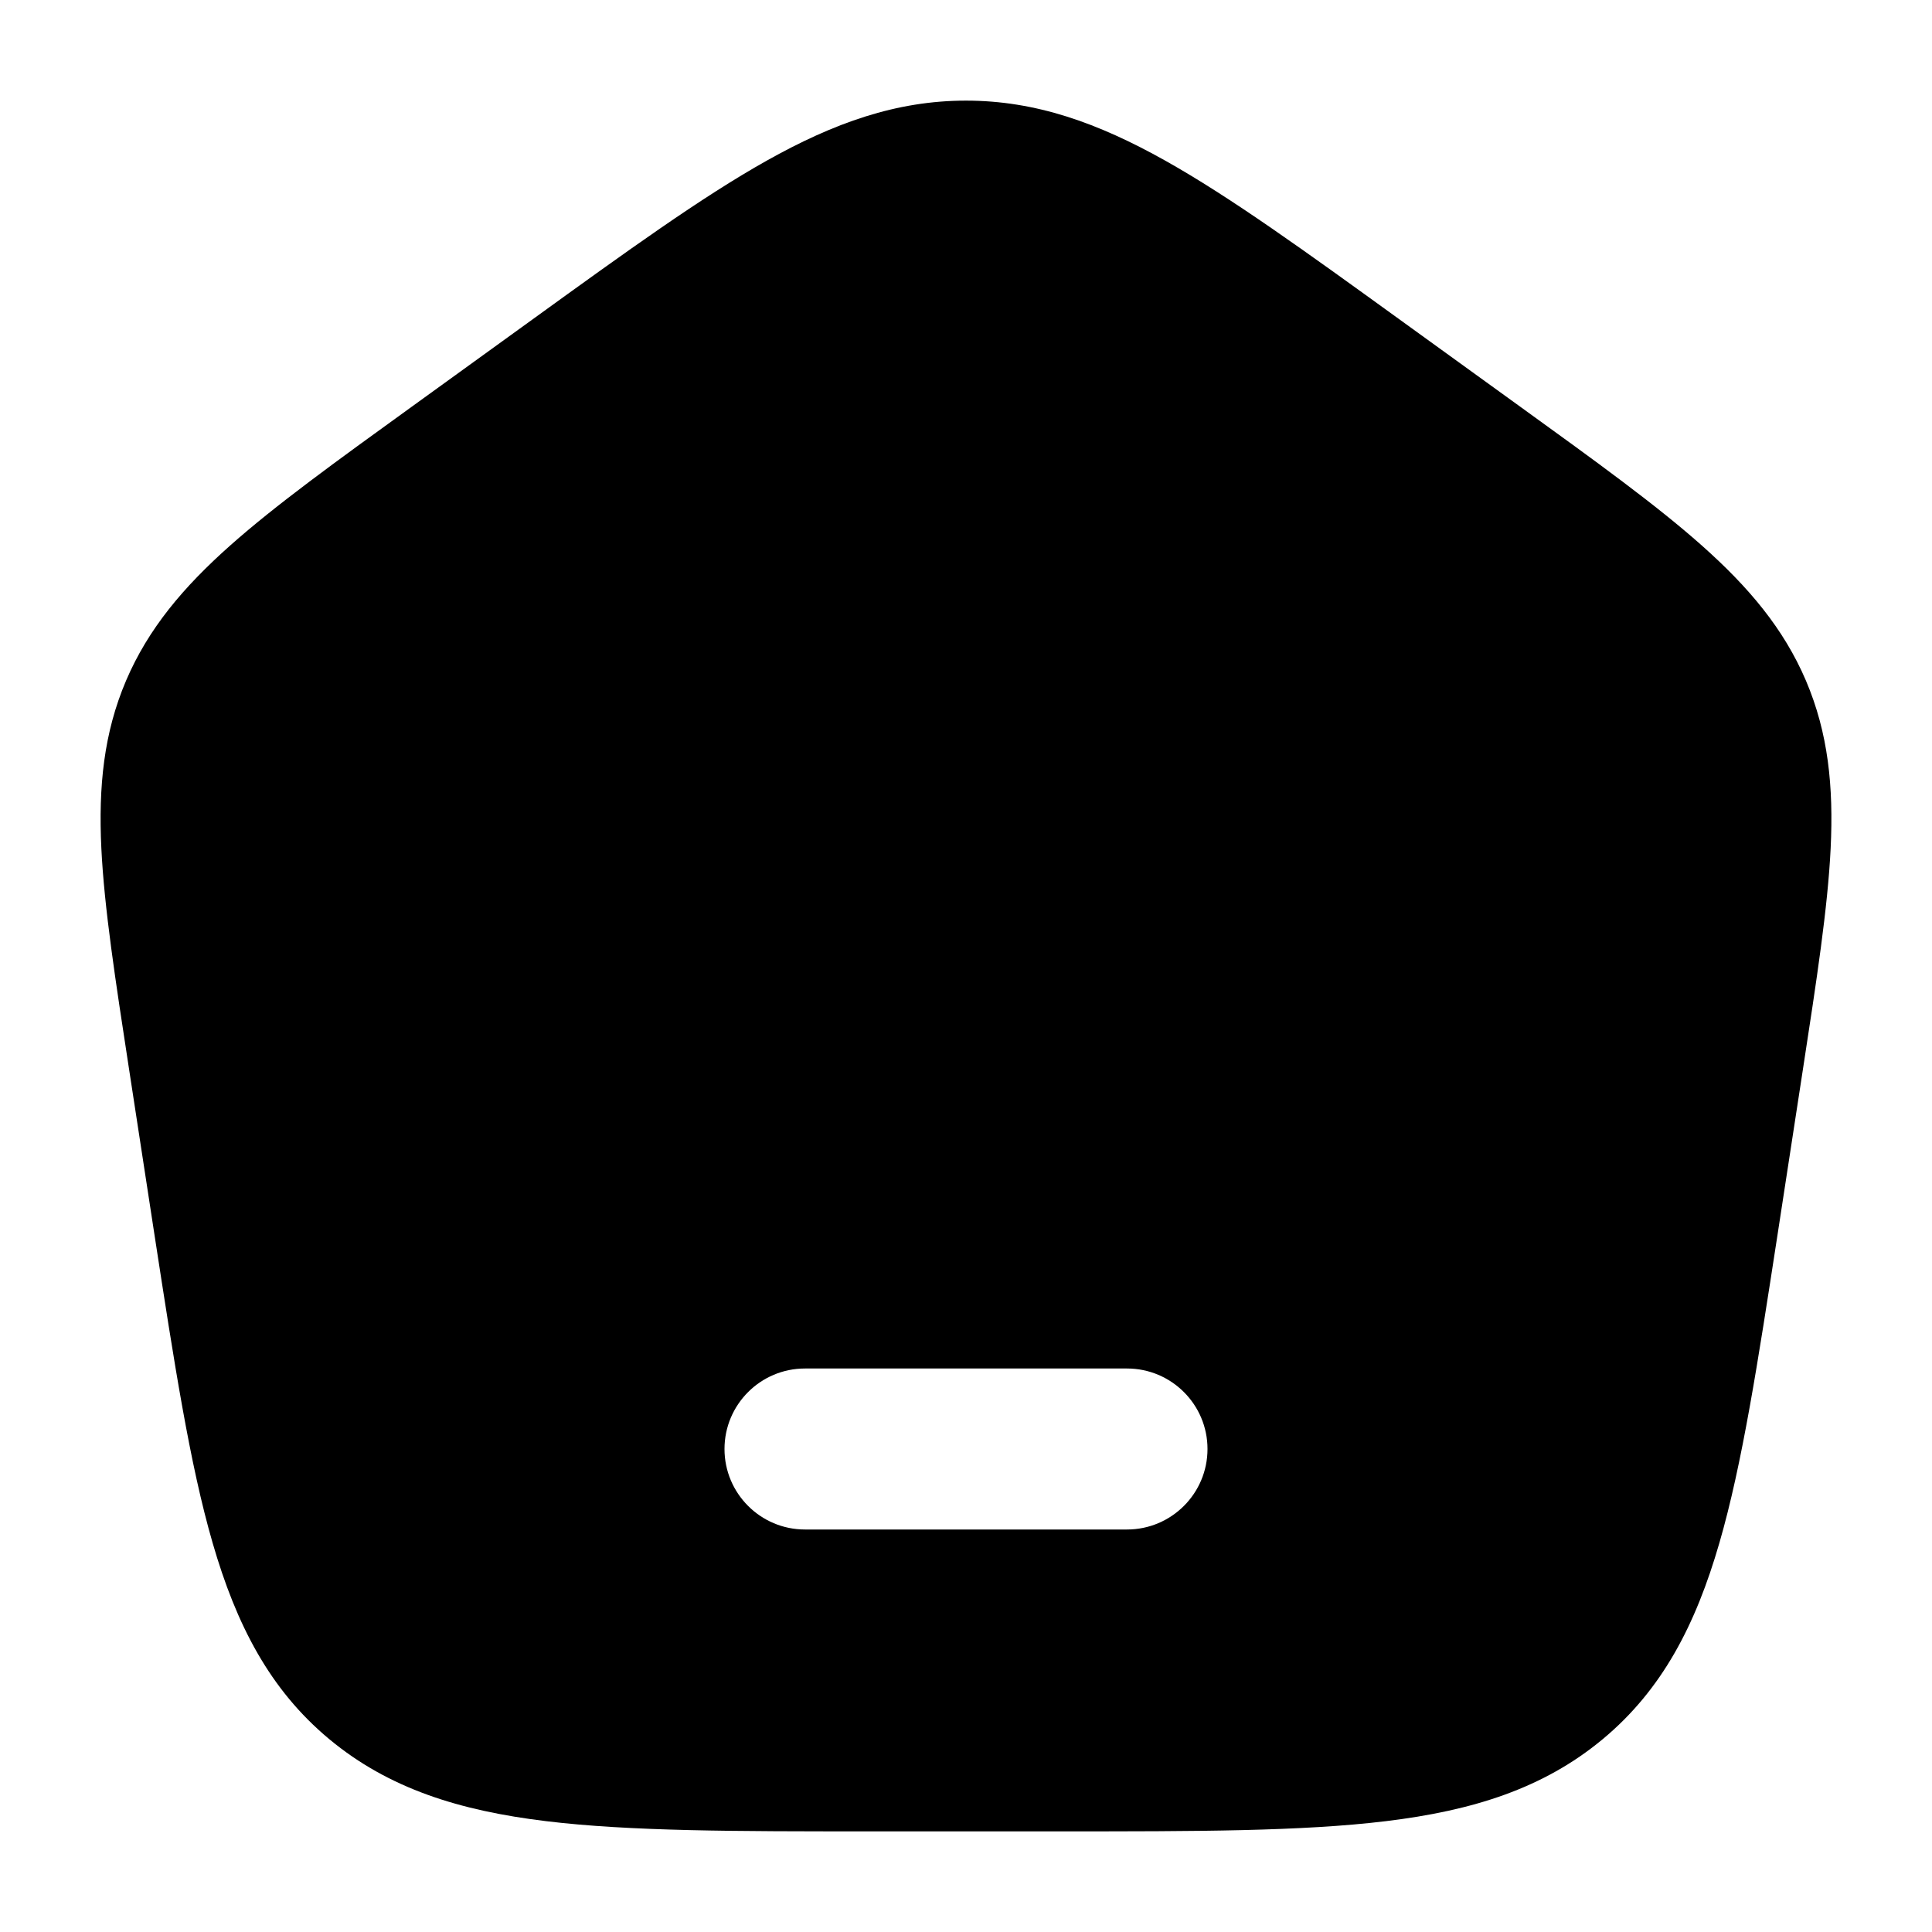
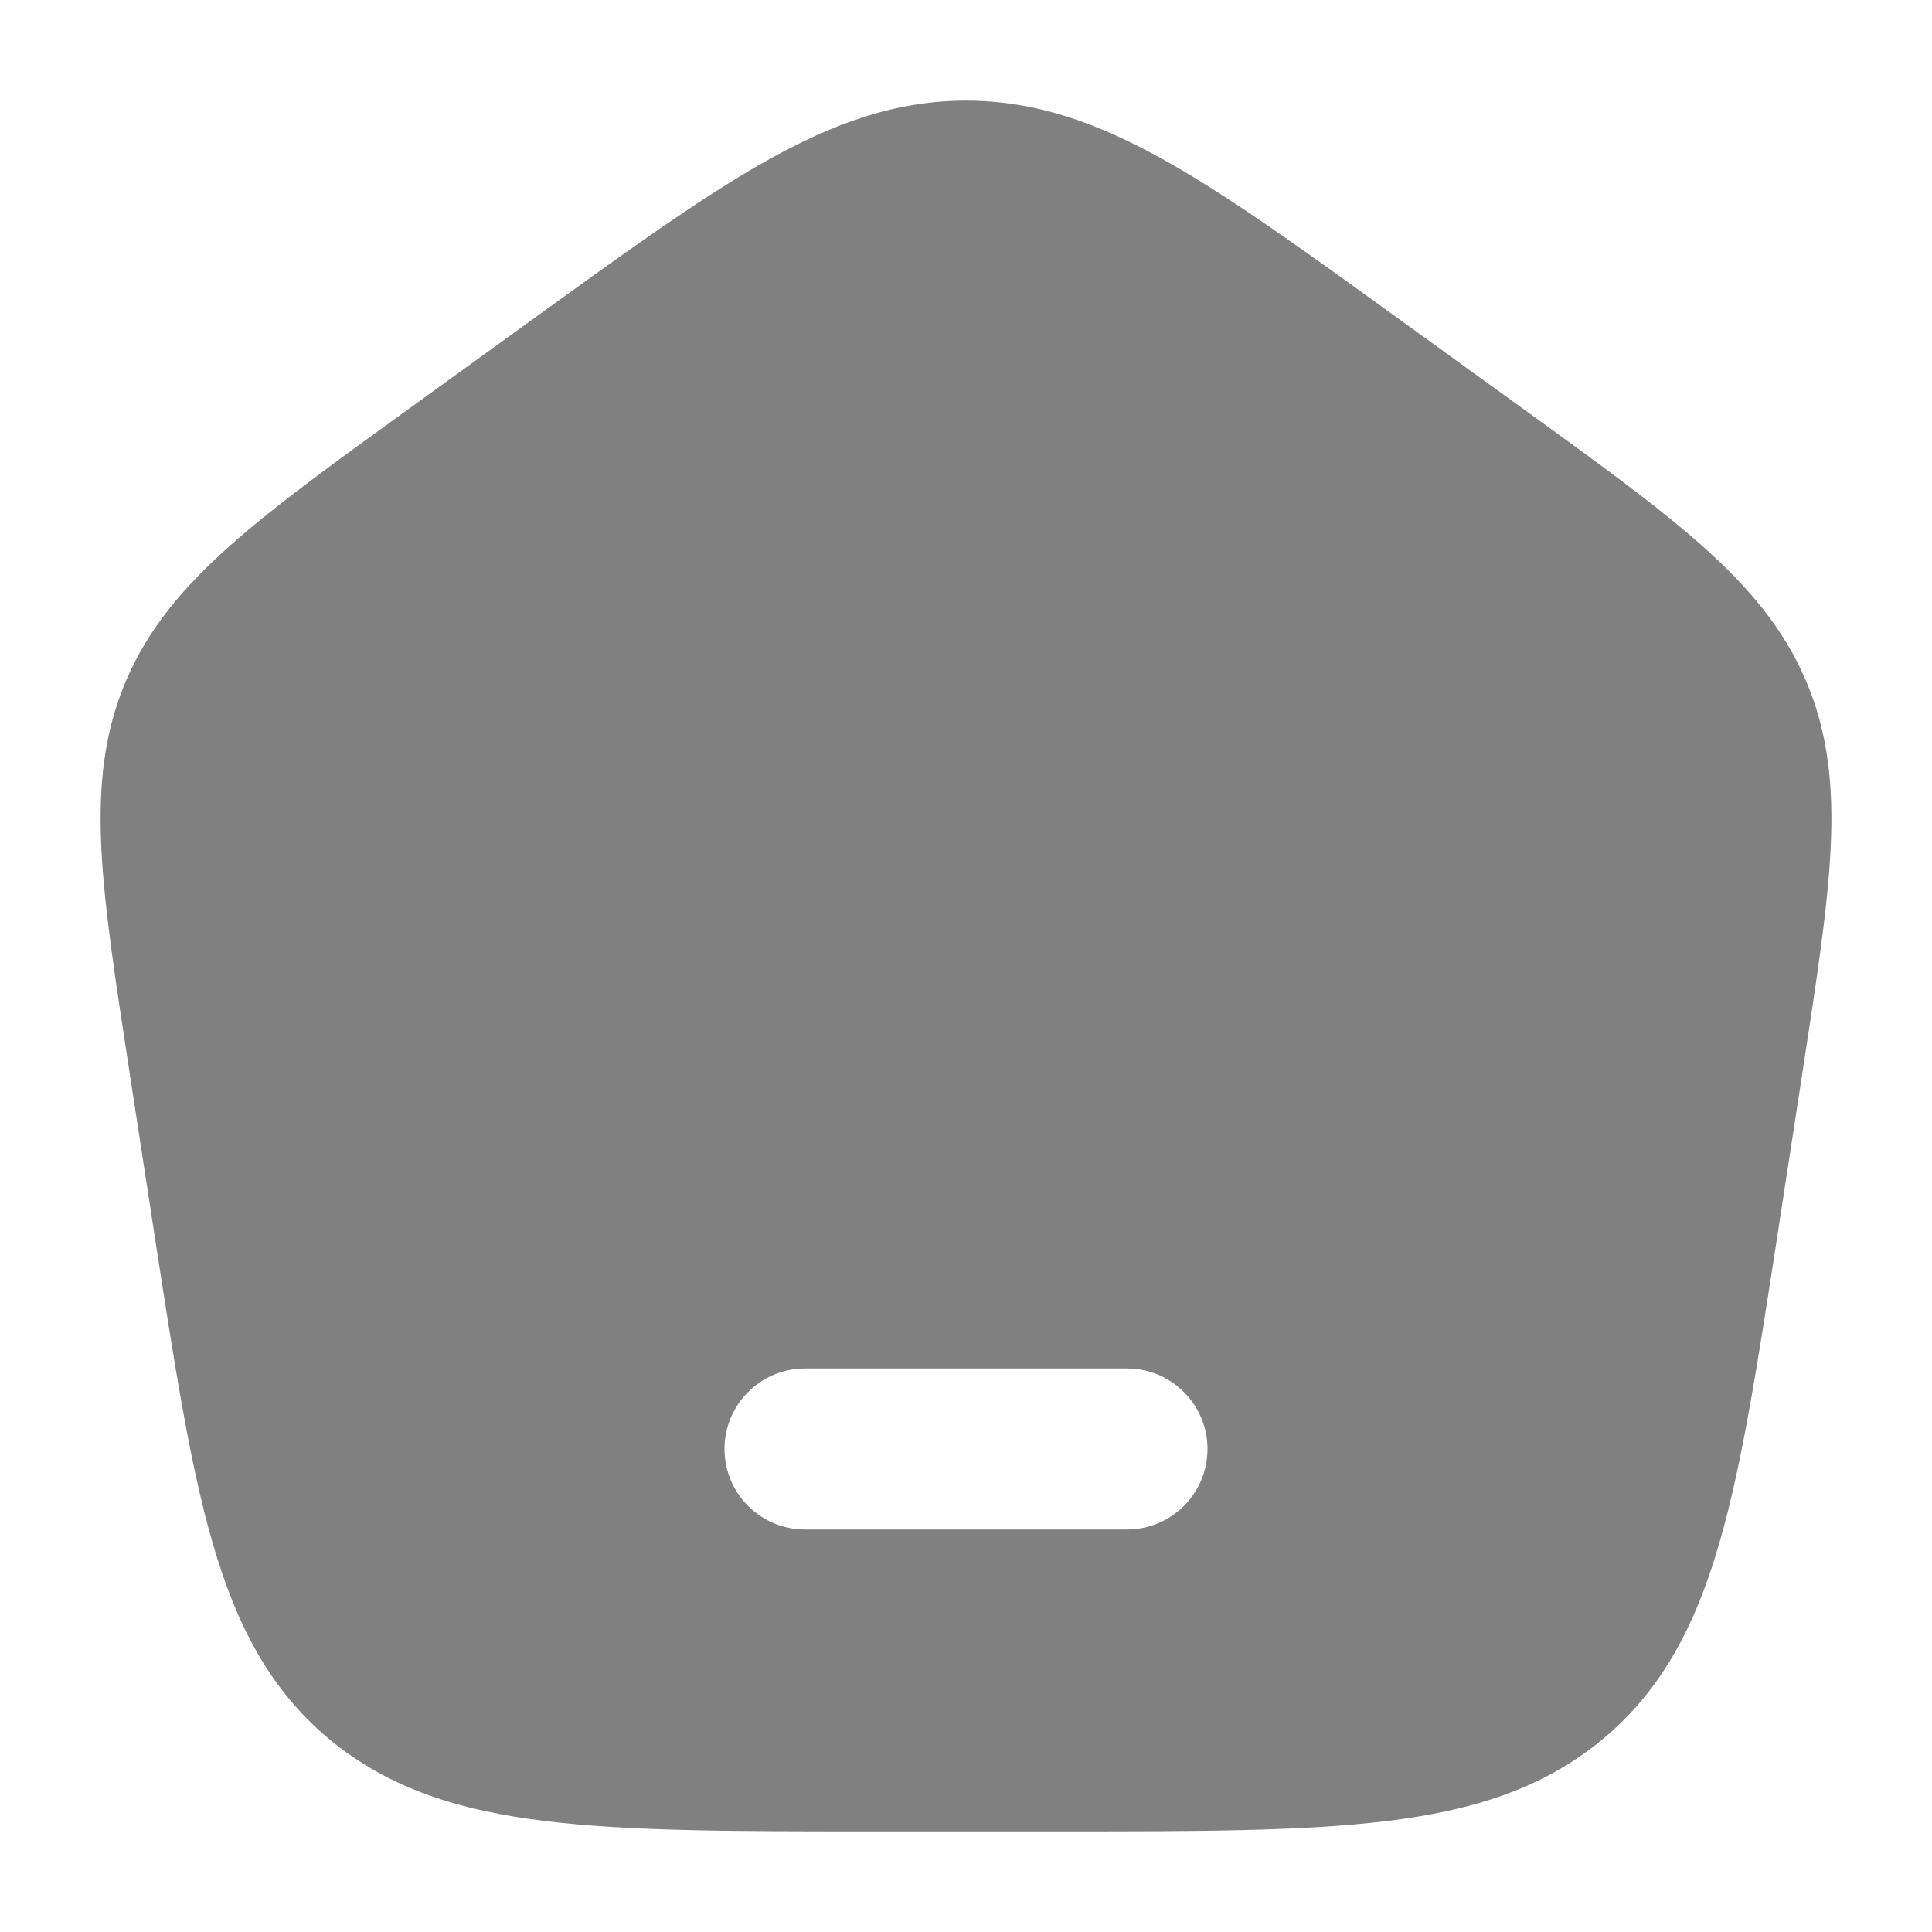
- <svg xmlns="http://www.w3.org/2000/svg" stroke="currentColor" fill="none" stroke-width="0" viewBox="0 0 24 24" class="absolute left-0 top-1/2 -translate-y-1/2 text-rocketseat-mid" width="24" height="24">
-   <path fill-rule="evenodd" clip-rule="evenodd" d="M9.524 1.996C10.36 1.527 11.134 1.25 12 1.25C12.866 1.25 13.64 1.527 14.476 1.996C15.286 2.45 16.214 3.121 17.381 3.965L18.89 5.056C19.827 5.733 20.575 6.274 21.139 6.775C21.721 7.292 22.157 7.807 22.434 8.455C22.711 9.105 22.778 9.77 22.741 10.538C22.705 11.279 22.567 12.173 22.396 13.287L22.081 15.339C21.837 16.922 21.644 18.184 21.359 19.166C21.065 20.182 20.65 20.989 19.909 21.605C19.17 22.219 18.291 22.493 17.217 22.623C16.172 22.75 14.854 22.75 13.189 22.75H10.811C9.146 22.75 7.828 22.75 6.783 22.623C5.709 22.493 4.83 22.219 4.091 21.605C3.35 20.989 2.935 20.182 2.641 19.166C2.356 18.184 2.163 16.922 1.919 15.339L1.604 13.287C1.433 12.173 1.295 11.279 1.259 10.538C1.222 9.77 1.289 9.105 1.566 8.455C1.843 7.807 2.279 7.292 2.861 6.775C3.425 6.274 4.173 5.733 5.11 5.056L6.619 3.965C7.786 3.121 8.714 2.45 9.524 1.996ZM10 17C9.448 17 9 17.448 9 18C9 18.552 9.448 19 10 19H14C14.552 19 15 18.552 15 18C15 17.448 14.552 17 14 17H10Z" fill="currentColor" />
+ <svg xmlns="http://www.w3.org/2000/svg" stroke="gray" fill="gray" stroke-width="0" viewBox="0 0 24 24" class="absolute left-0 top-1/2 -translate-y-1/2 text-rocketseat-mid" width="24" height="24">
+   <path fill-rule="evenodd" clip-rule="evenodd" d="M9.524 1.996C10.36 1.527 11.134 1.25 12 1.25C12.866 1.25 13.64 1.527 14.476 1.996C15.286 2.45 16.214 3.121 17.381 3.965L18.89 5.056C19.827 5.733 20.575 6.274 21.139 6.775C21.721 7.292 22.157 7.807 22.434 8.455C22.711 9.105 22.778 9.77 22.741 10.538C22.705 11.279 22.567 12.173 22.396 13.287L22.081 15.339C21.837 16.922 21.644 18.184 21.359 19.166C21.065 20.182 20.65 20.989 19.909 21.605C19.17 22.219 18.291 22.493 17.217 22.623C16.172 22.75 14.854 22.75 13.189 22.75H10.811C9.146 22.75 7.828 22.75 6.783 22.623C5.709 22.493 4.83 22.219 4.091 21.605C3.35 20.989 2.935 20.182 2.641 19.166C2.356 18.184 2.163 16.922 1.919 15.339L1.604 13.287C1.433 12.173 1.295 11.279 1.259 10.538C1.222 9.77 1.289 9.105 1.566 8.455C1.843 7.807 2.279 7.292 2.861 6.775C3.425 6.274 4.173 5.733 5.11 5.056L6.619 3.965C7.786 3.121 8.714 2.45 9.524 1.996ZM10 17C9.448 17 9 17.448 9 18C9 18.552 9.448 19 10 19H14C14.552 19 15 18.552 15 18C15 17.448 14.552 17 14 17H10Z" fill="gray" />
</svg>
